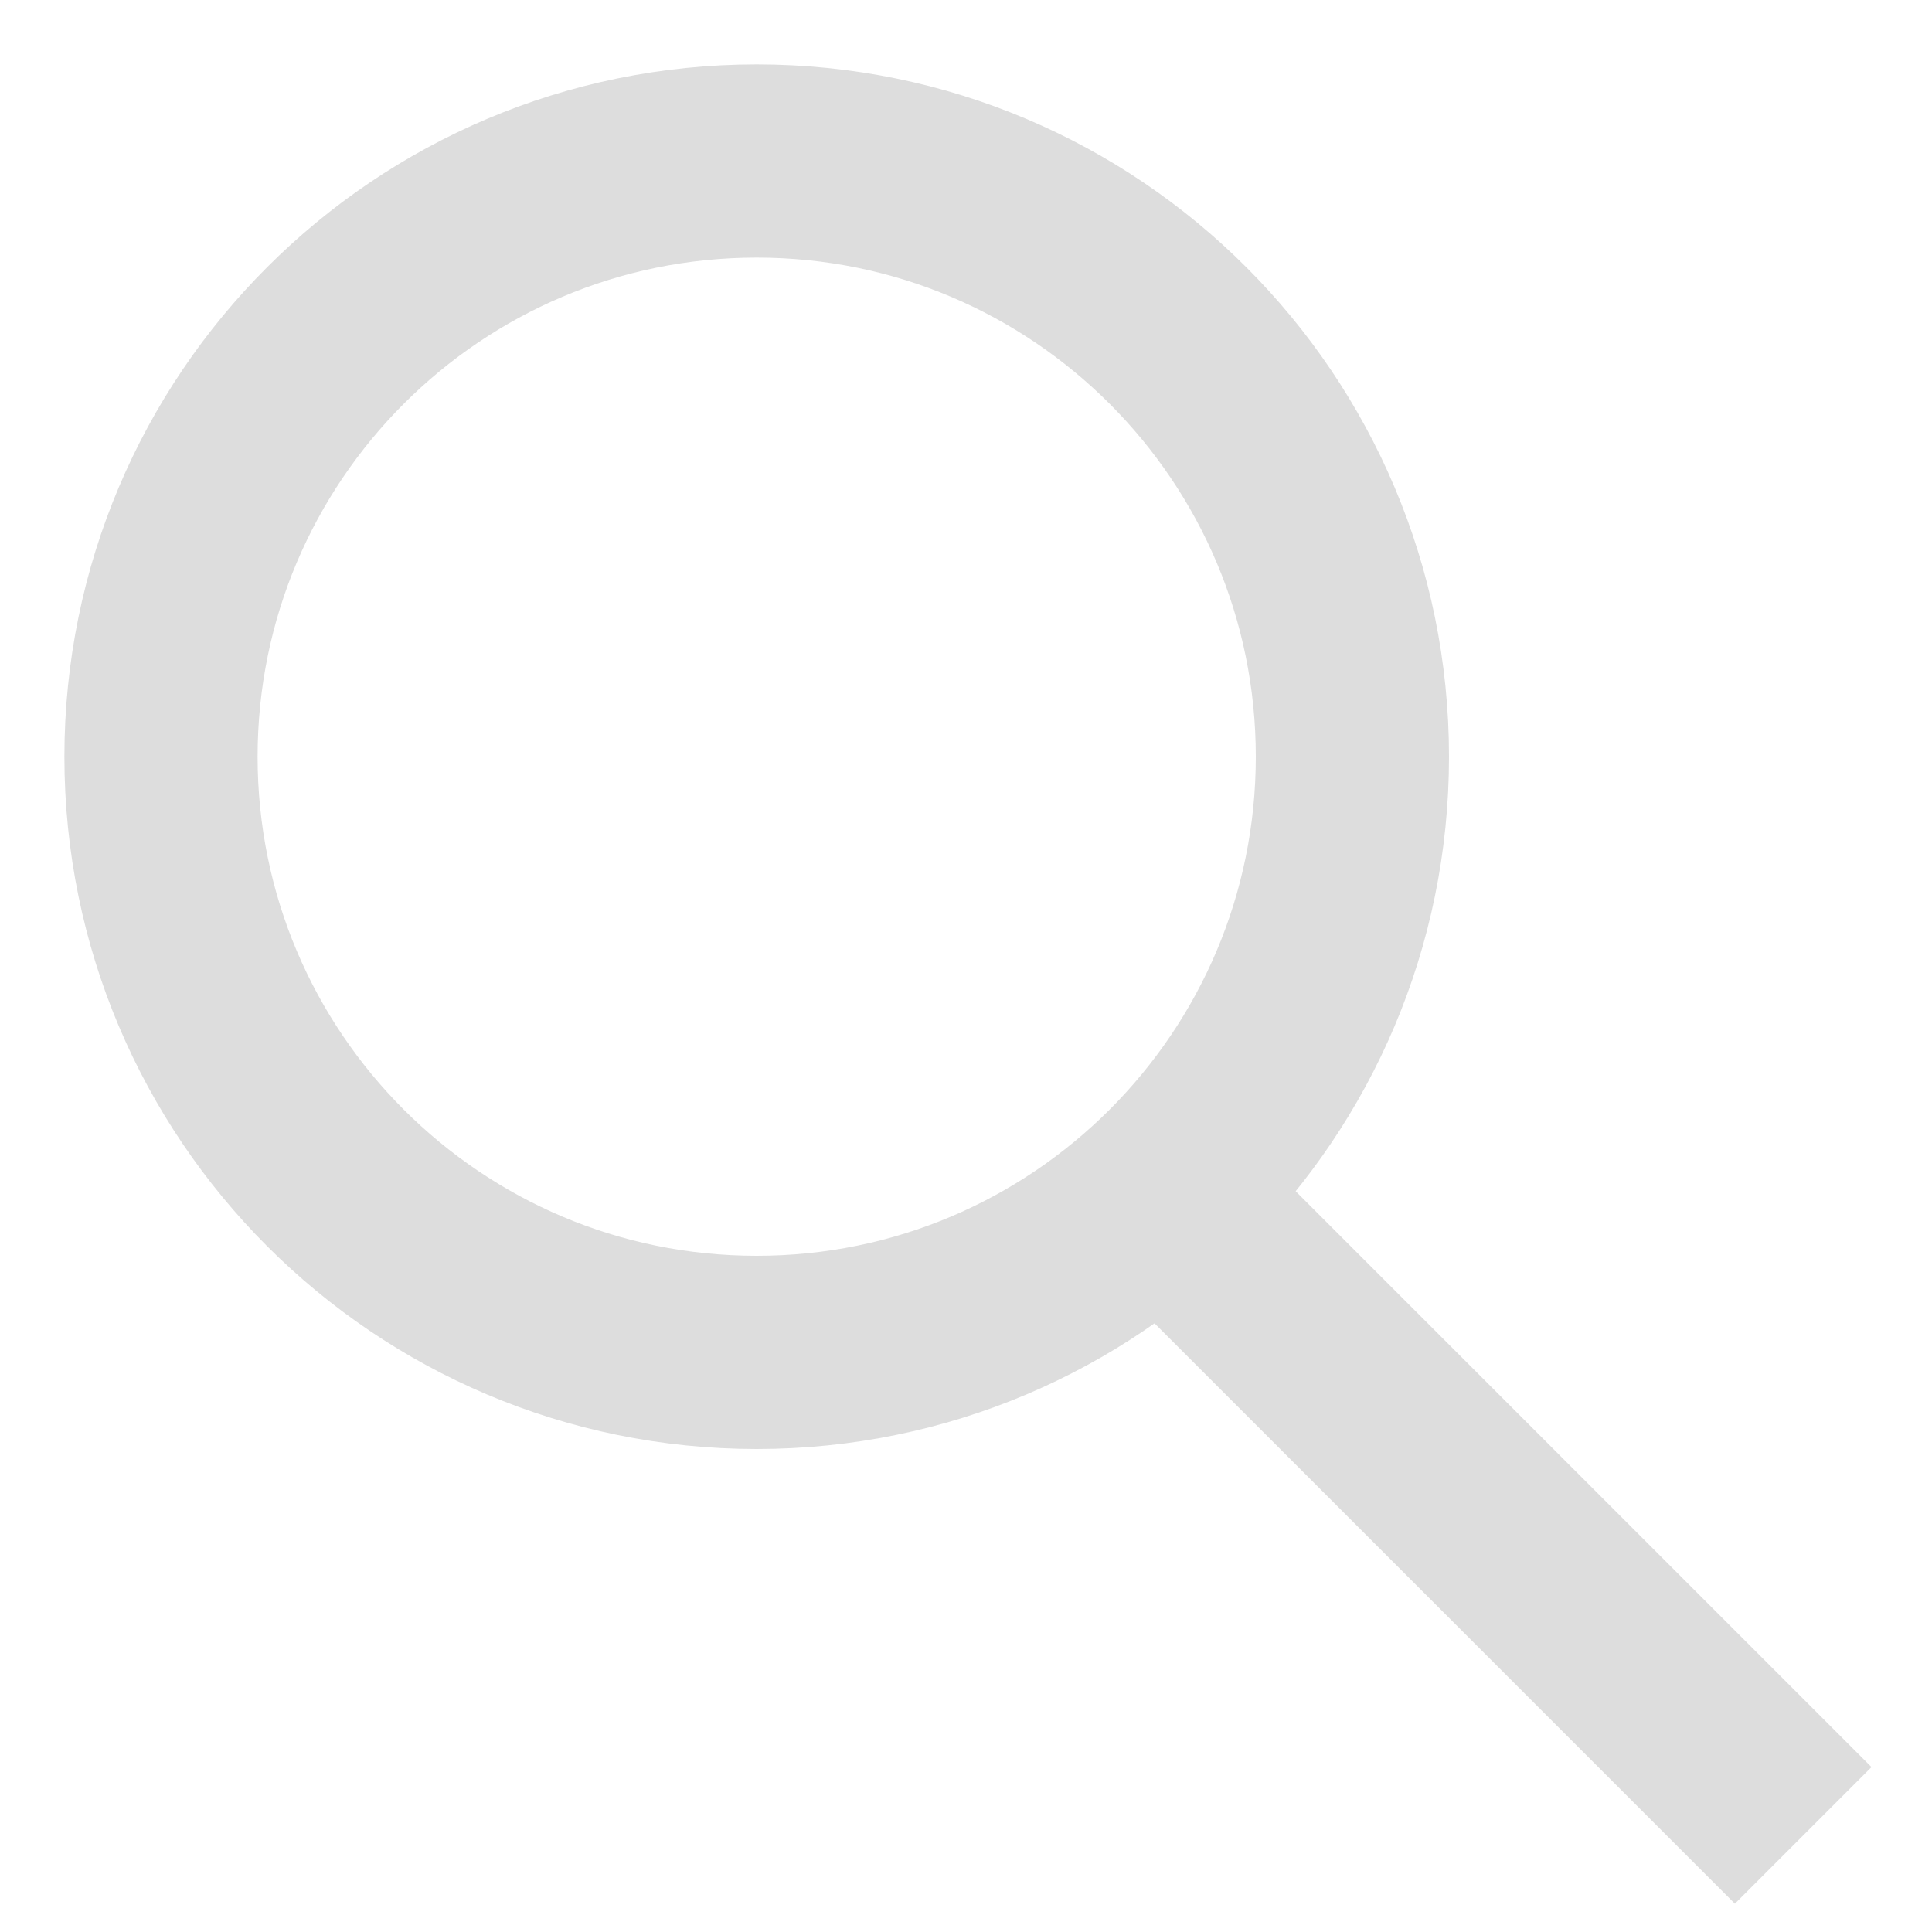
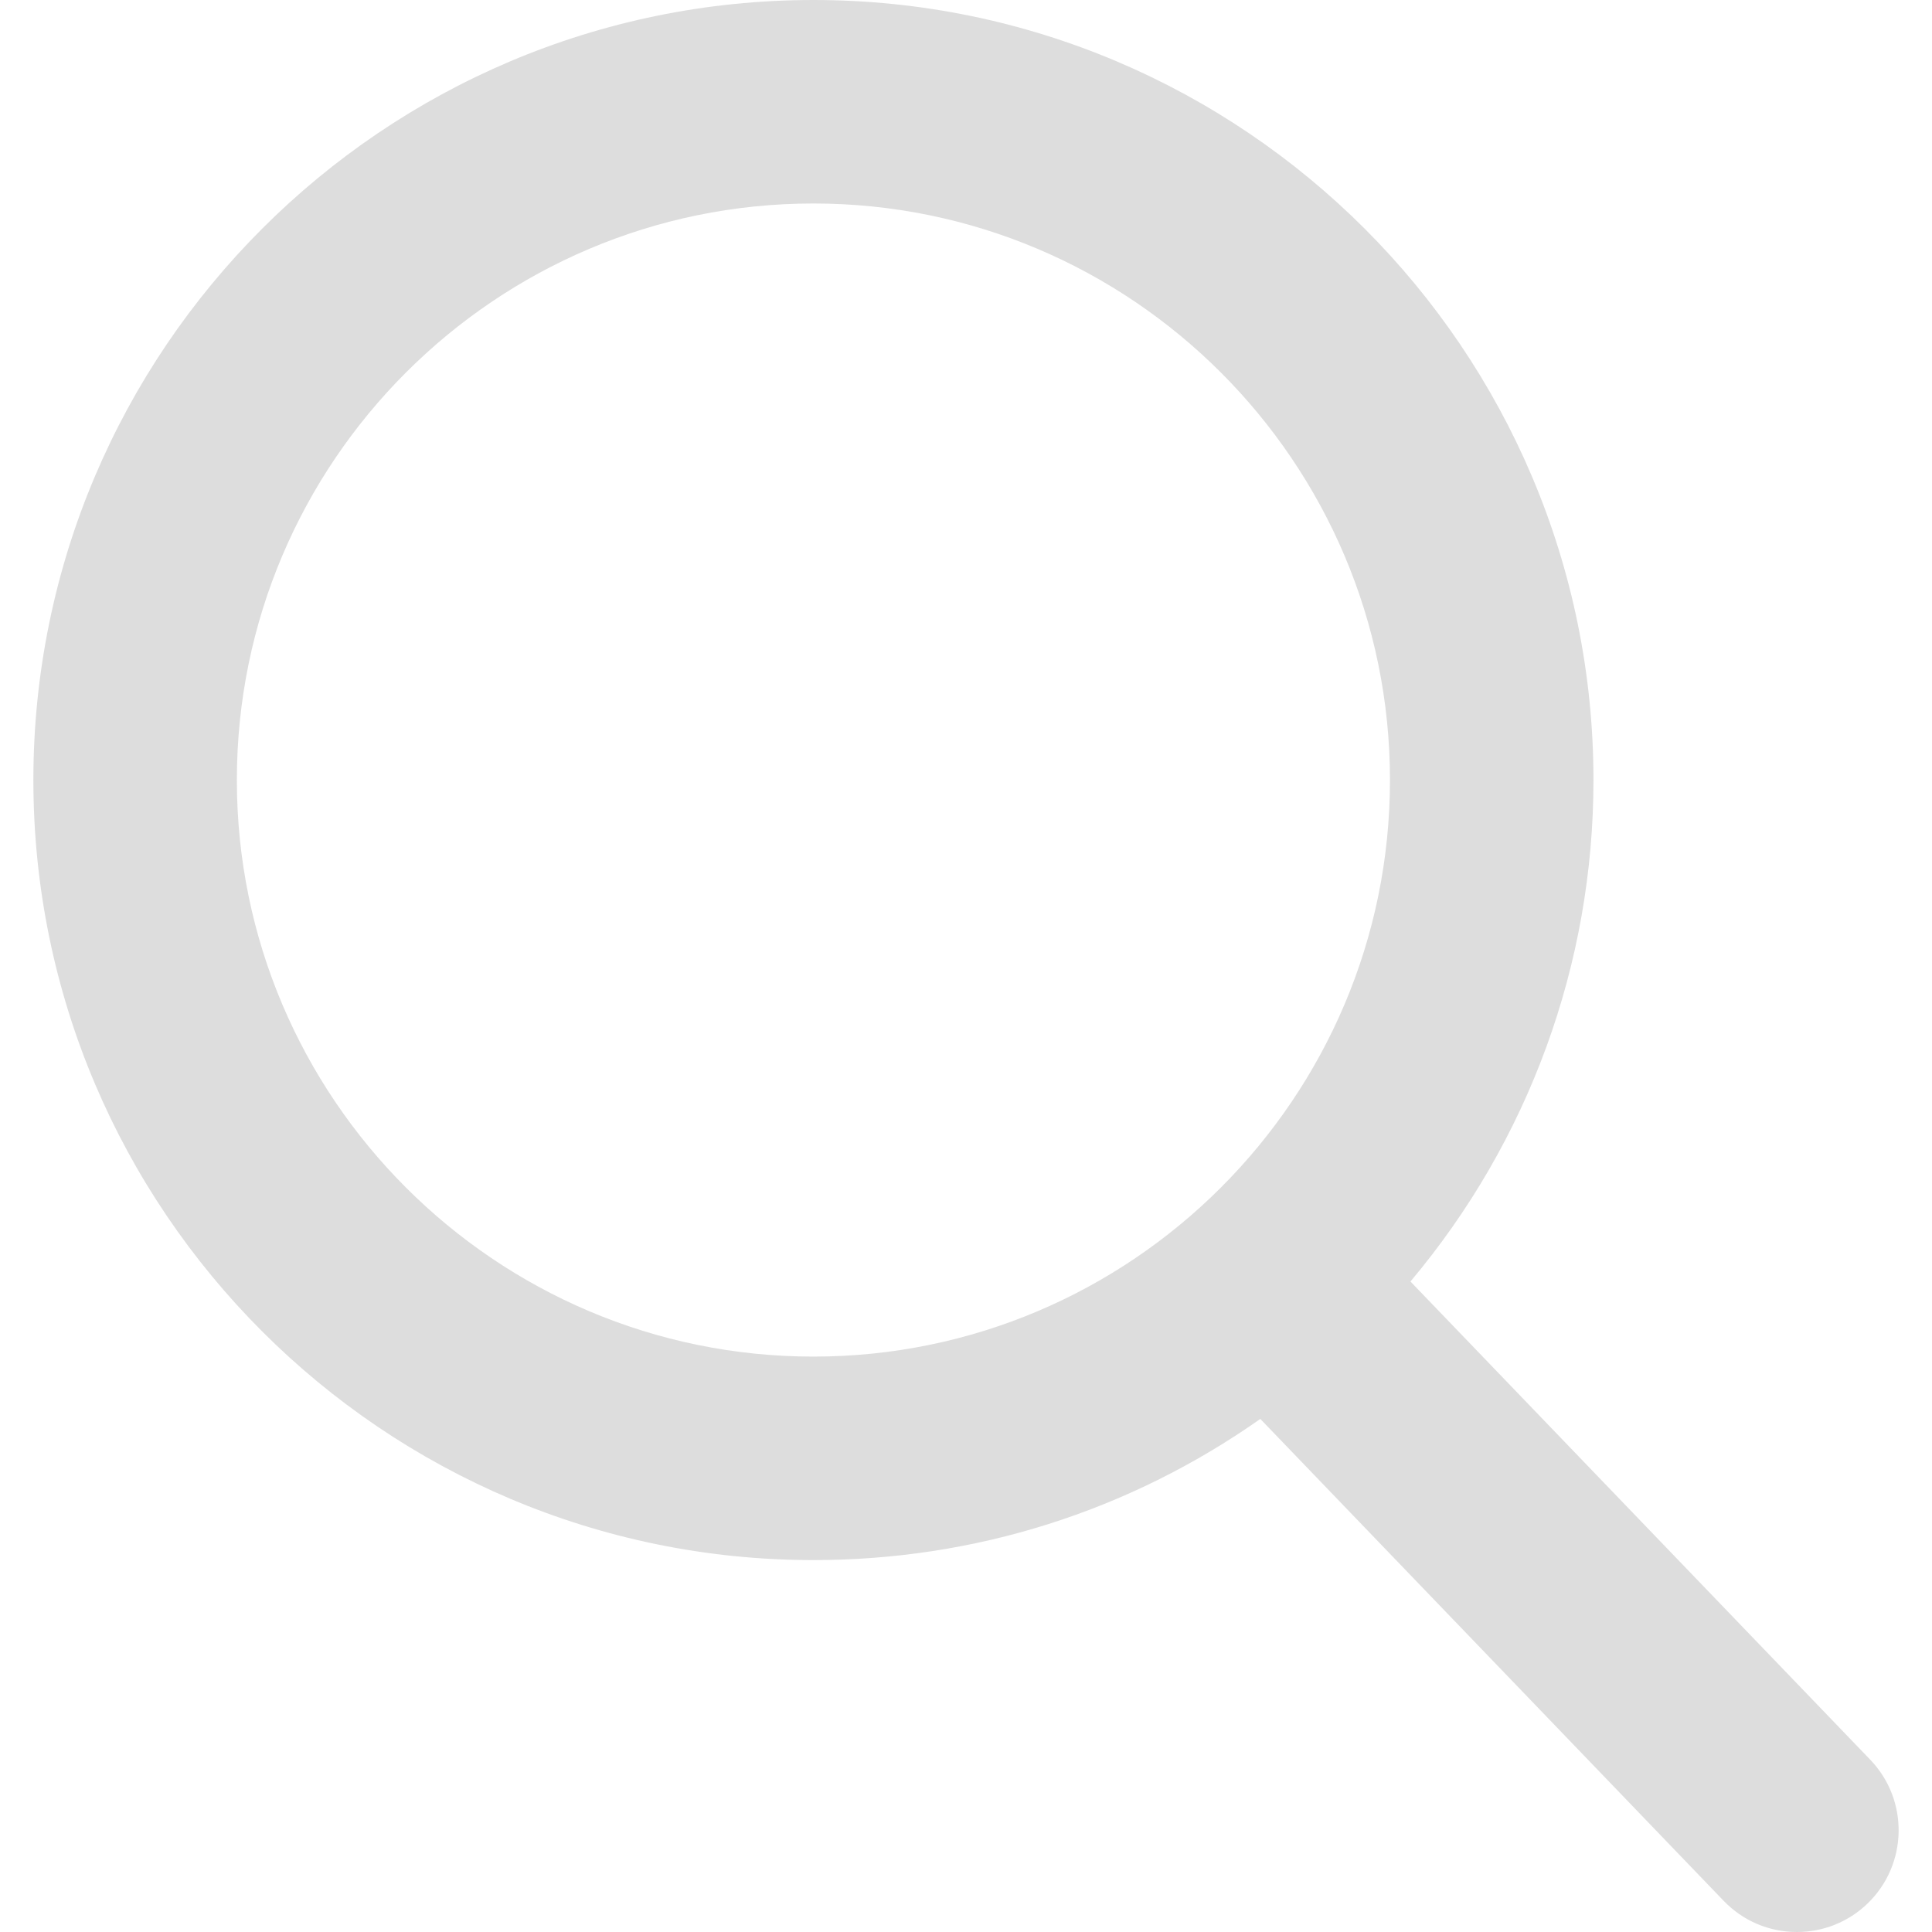
- <svg xmlns="http://www.w3.org/2000/svg" version="1.1" id="Layer_1" x="0px" y="0px" width="100%" height="100%" preserveAspectRatio="none" viewBox="0 0 60 60" enable-background="new 0 0 60 60" xml:space="preserve">
-   <circle fill="none" stroke="#ddd" stroke-width="6" stroke-miterlimit="10" cx="23.5" cy="23.5" r="18.5" />
-   <line fill="#ddd" stroke="#ddd" stroke-width="6" stroke-miterlimit="10" x1="35" y1="36" x2="56" y2="57" />
+ <svg xmlns="http://www.w3.org/2000/svg" version="1.1" id="Capa_1" x="0px" y="0px" viewBox="0 0 56.966 56.966" style="enable-background:new 0 0 56.966 56.966;" xml:space="preserve">
+   <path fill="#ddd" d="M55.146,51.887L41.588,37.786c3.486-4.144,5.396-9.358,5.396-14.786c0-12.682-10.318-23-23-23s-23,10.318-23,23  s10.318,23,23,23c4.761,0,9.298-1.436,13.177-4.162l13.661,14.208c0.571,0.593,1.339,0.92,2.162,0.92  c0.779,0,1.518-0.297,2.079-0.837C56.255,54.982,56.293,53.08,55.146,51.887z M23.984,6c9.374,0,17,7.626,17,17s-7.626,17-17,17  s-17-7.626-17-17S14.61,6,23.984,6z" />
</svg>
